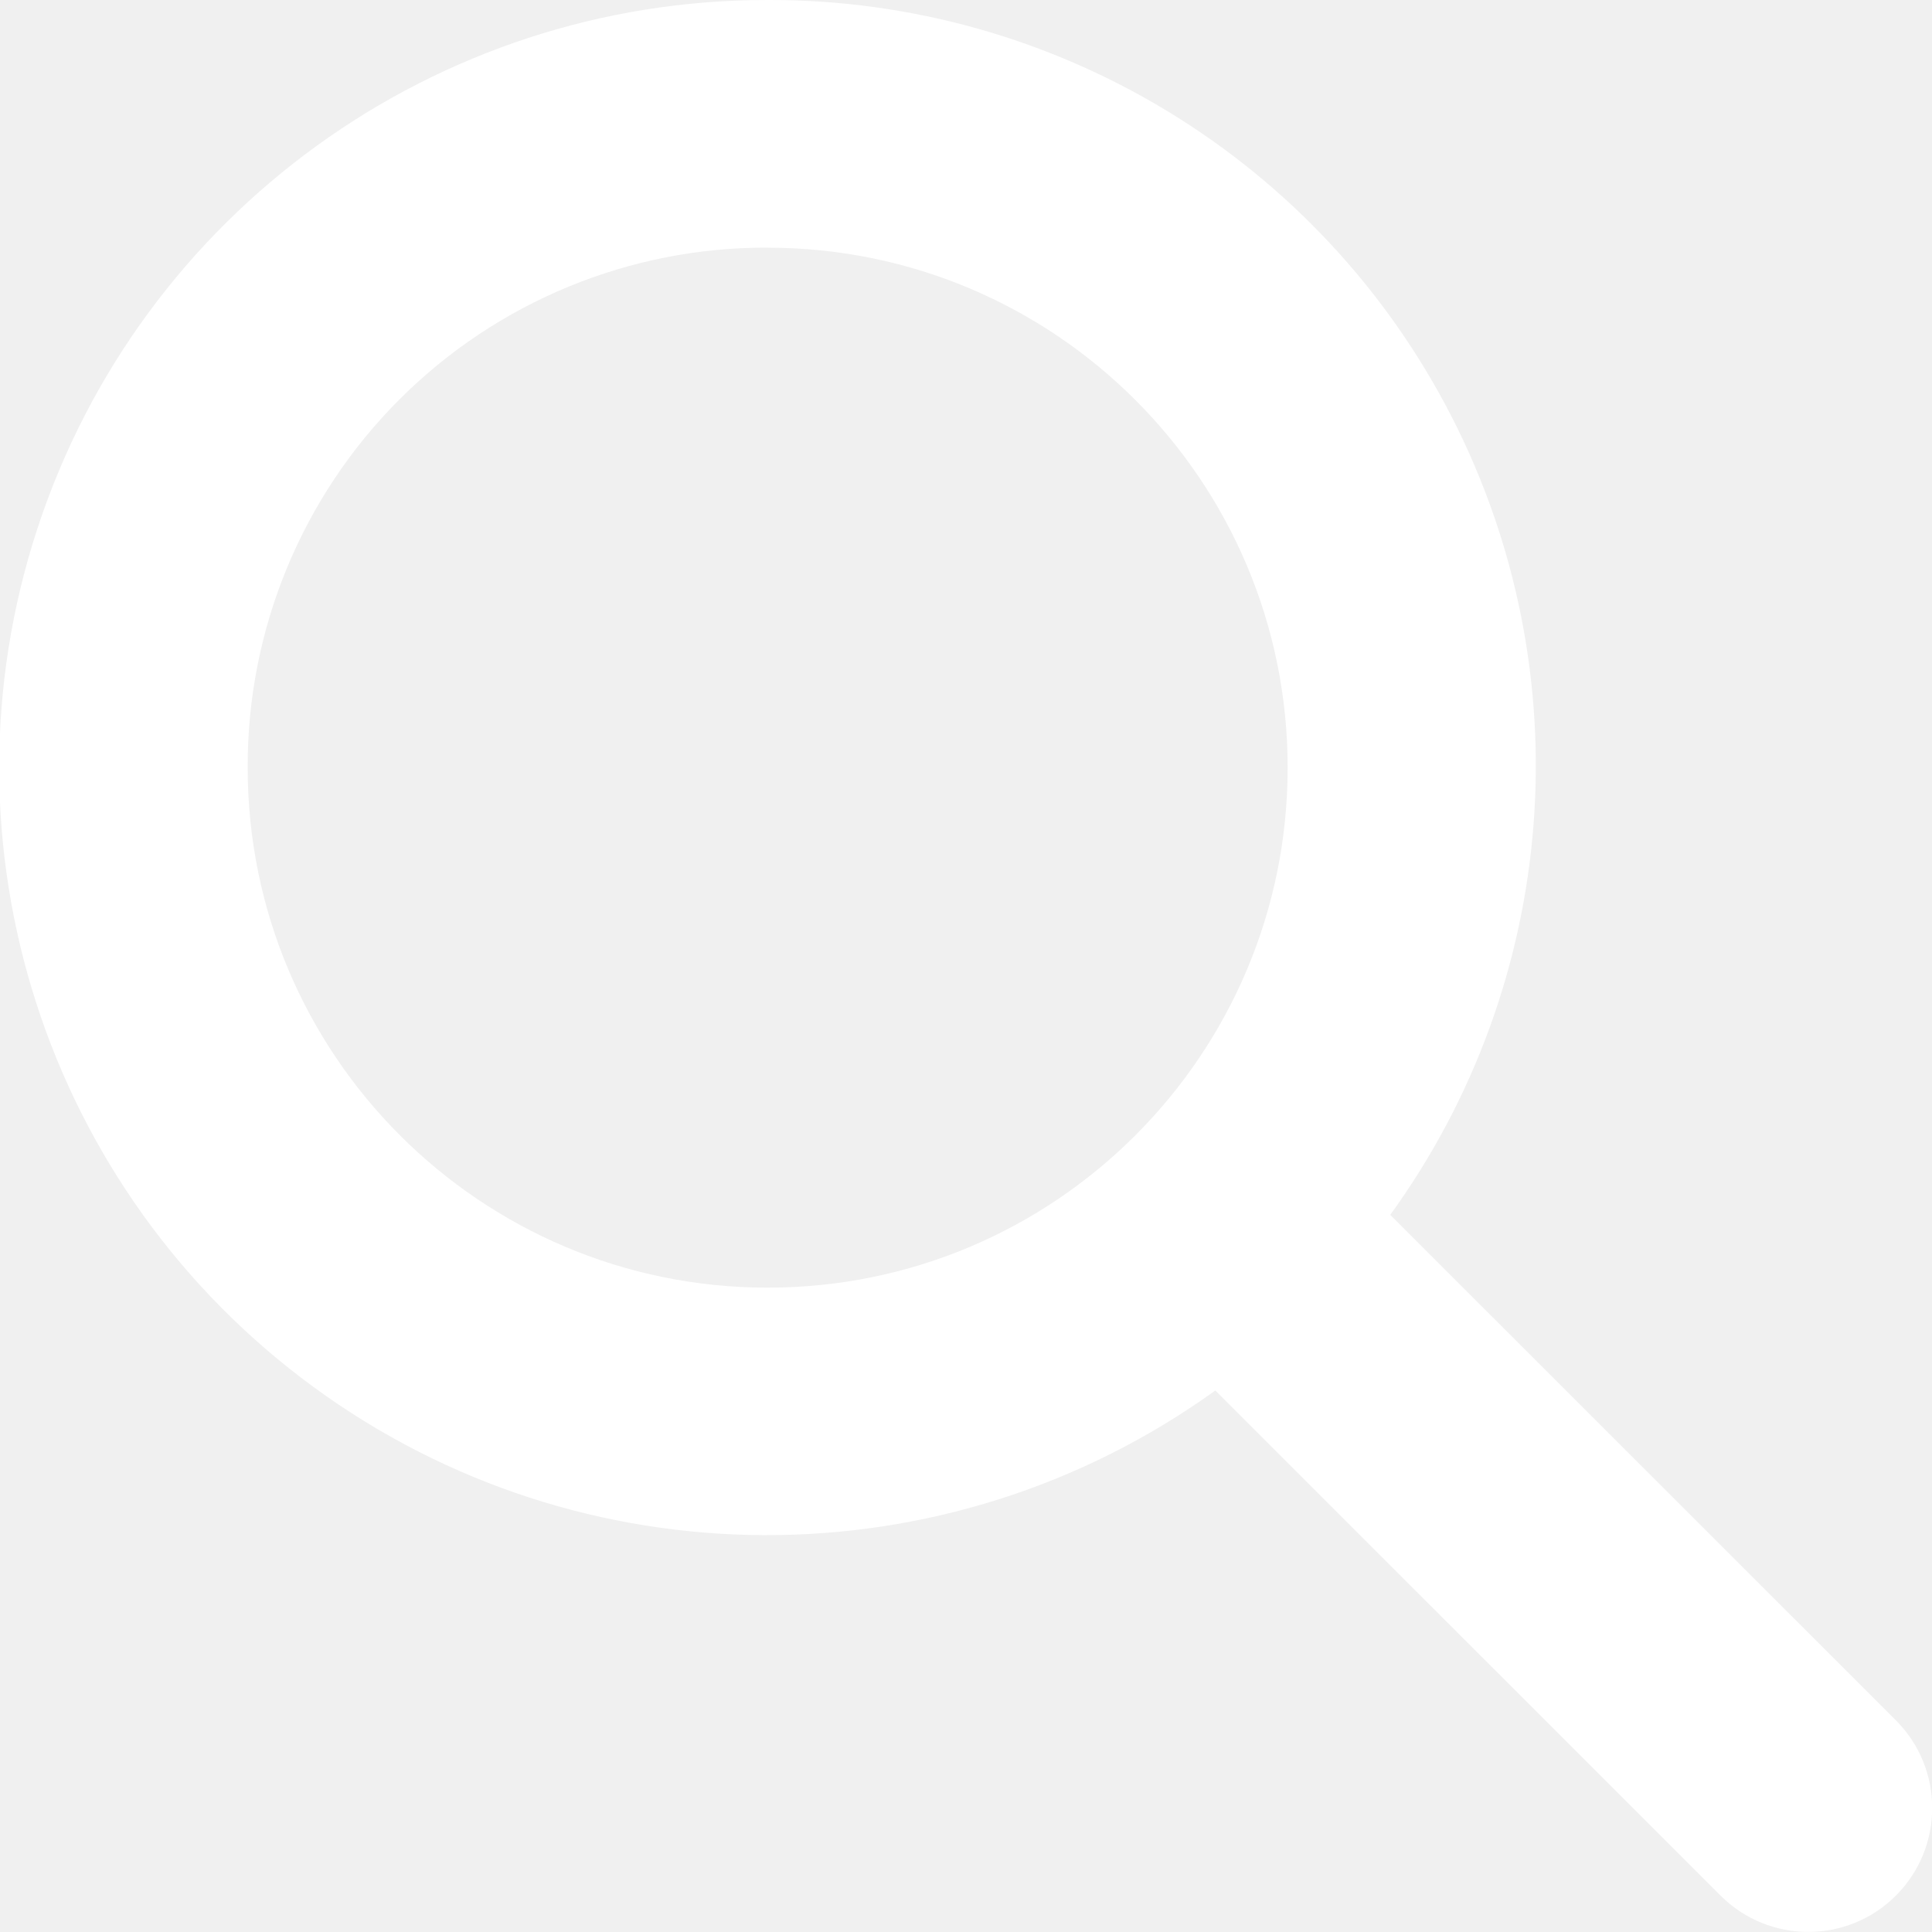
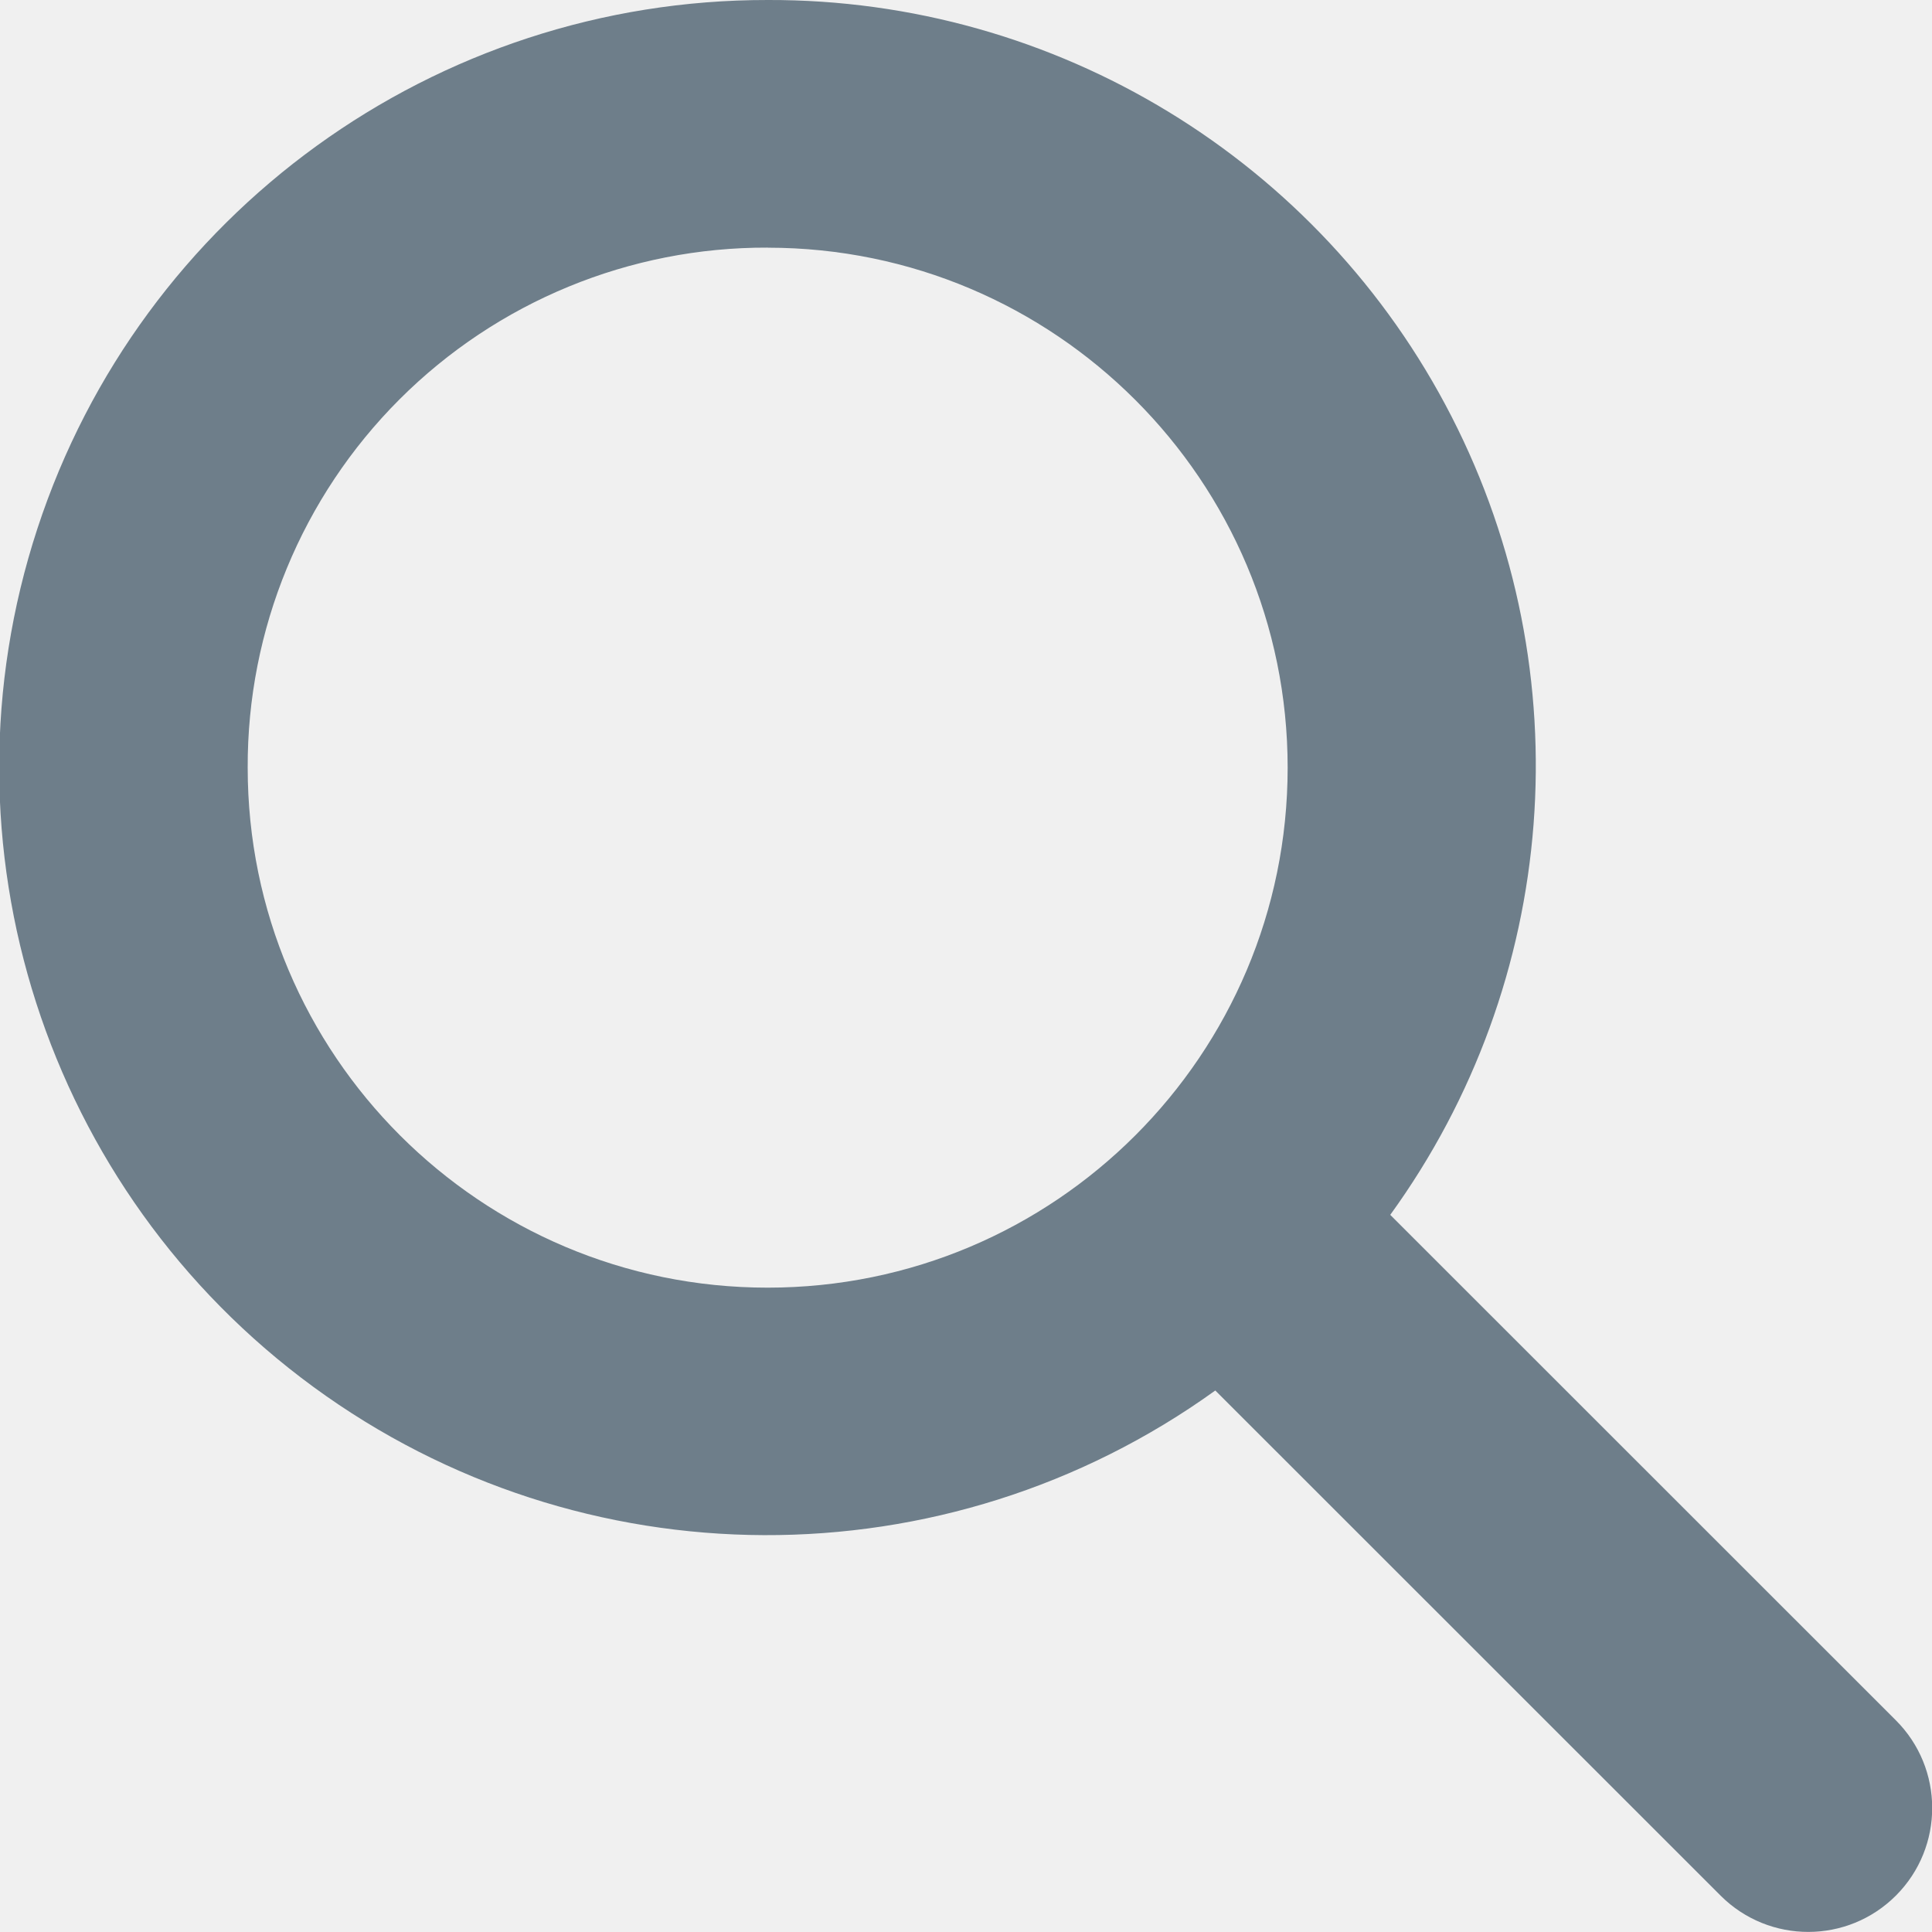
<svg xmlns="http://www.w3.org/2000/svg" viewBox="139 -38 78 78">
  <defs>
    <style>
      .cls-1 {
-         fill: #fff;
+         fill: #6e7e8a;
      }
    </style>
  </defs>
  <g id="noun_1779720_cc" transform="translate(128 -49)">
    <g id="Group_1" data-name="Group 1" transform="translate(0 -952.362)">
      <path id="Path_4" data-name="Path 4" class="cls-1" d="M42,963.362A30.989,30.989,0,1,0,60.065,1019.5l20.407,20.4a5,5,0,0,0,7.063-7.091l-20.407-20.4A30.914,30.914,0,0,0,42,963.362Zm0,10a20.993,20.993,0,1,1-21,20.993A20.922,20.922,0,0,1,42,973.359Z" />
    </g>
  </g>
</svg>
